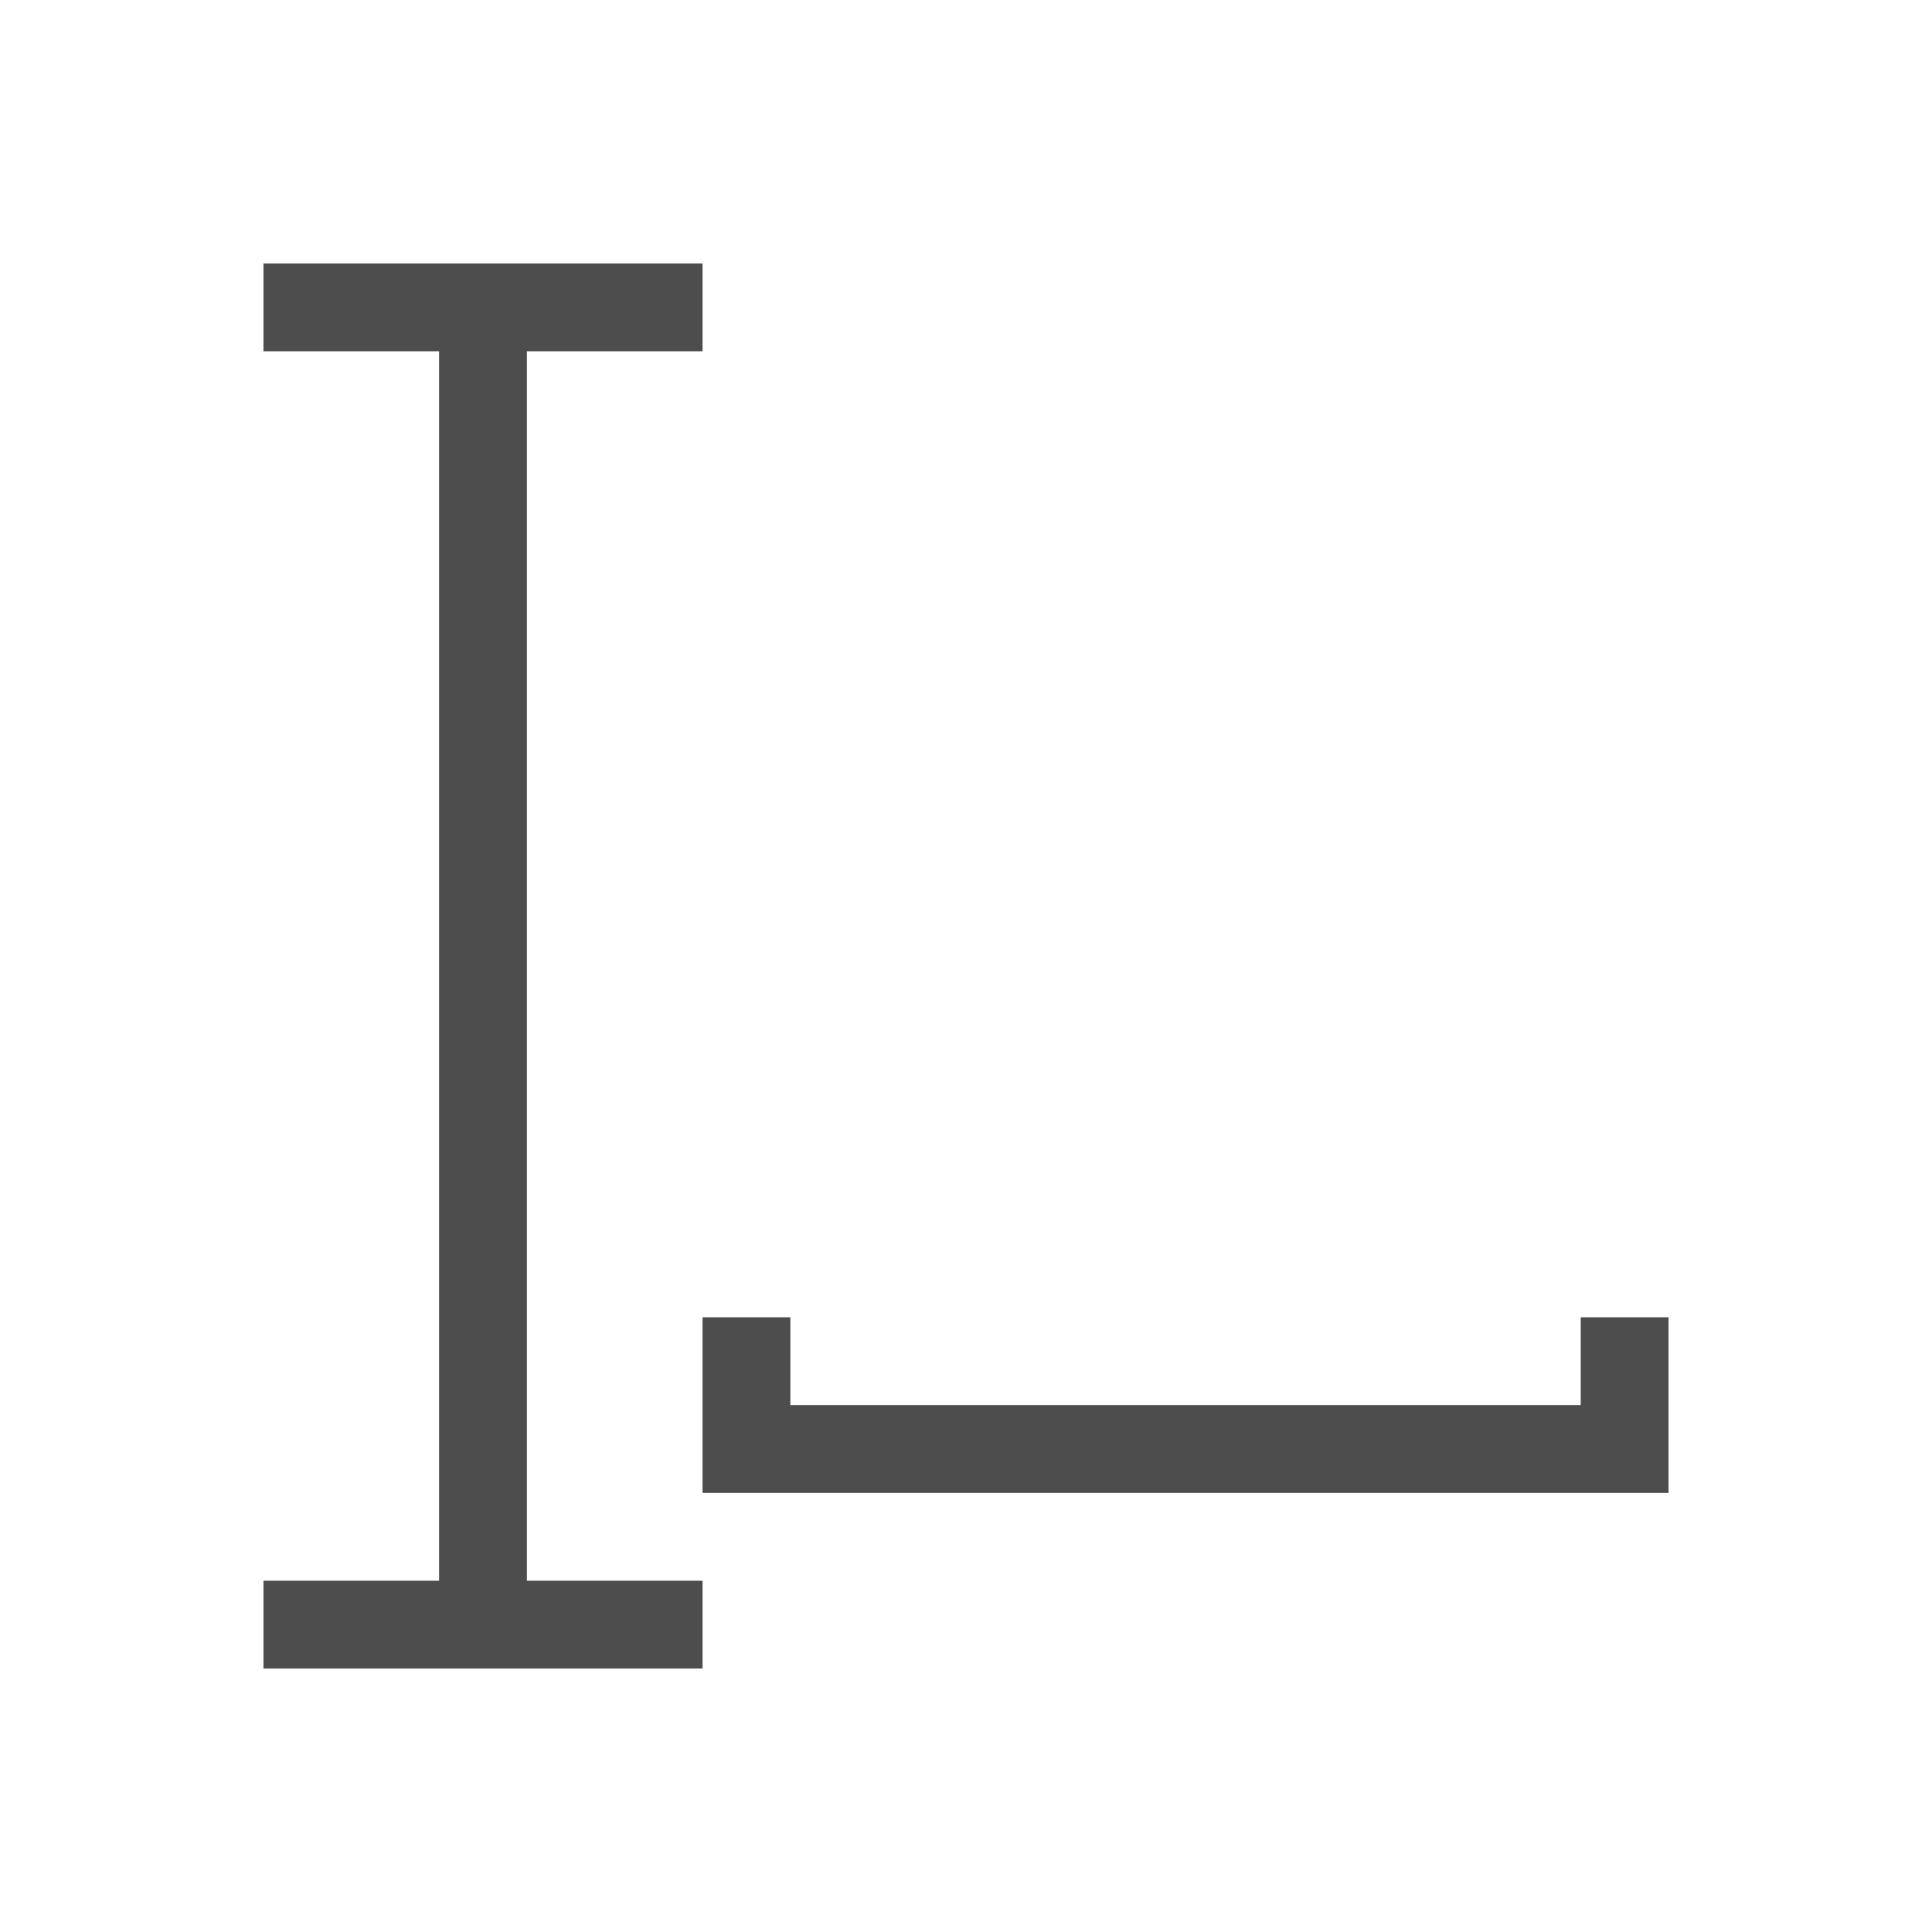
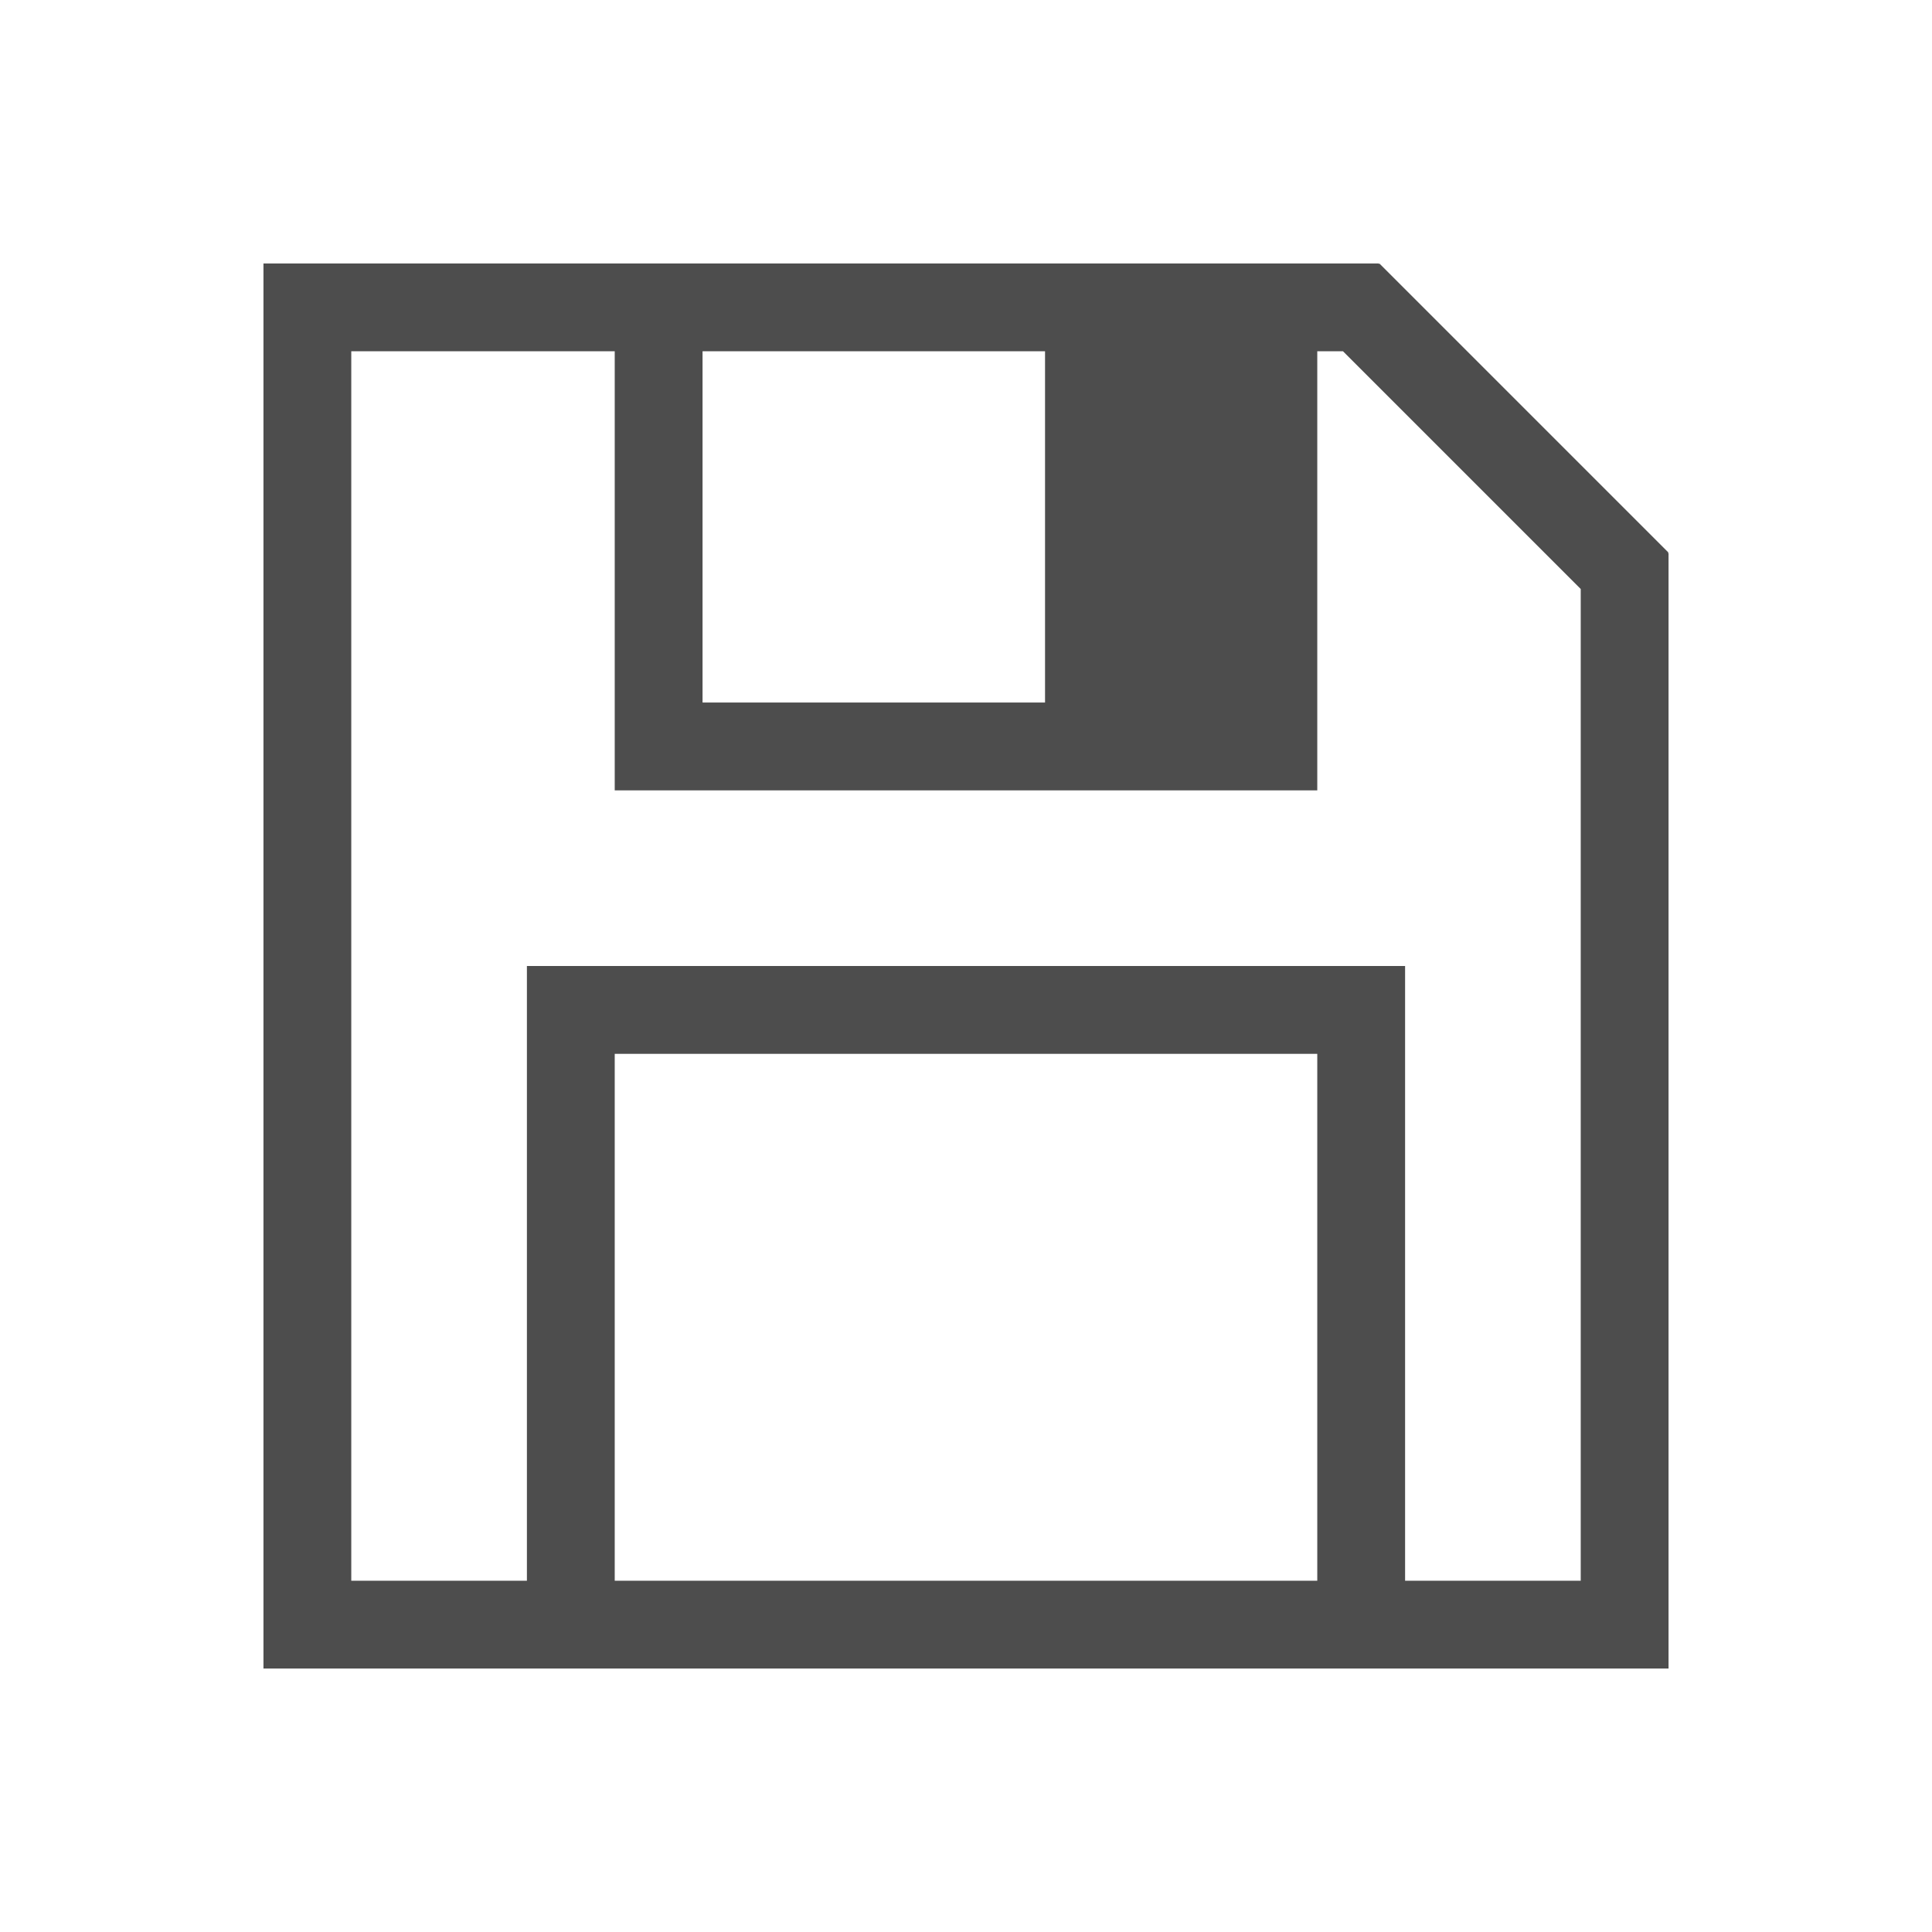
<svg xmlns="http://www.w3.org/2000/svg" width="22" height="22" id="svg2" version="1.1" viewBox="0 0 22 22">
  <defs id="defs4" />
  <g id="layer1" transform="translate(0,-1030.362)">
-     <path style="opacity:1;fill:#4d4d4d;fill-opacity:1;stroke:none;stroke-width:2.8;stroke-miterlimit:4;stroke-dasharray:none;stroke-opacity:0.55" d="M 3 3 L 3 4 L 5 4 L 5 18 L 3 18 L 3 19 L 8 19 L 8 18 L 6 18 L 6 4 L 8 4 L 8 3 L 3 3 z M 8 15 L 8 17 L 9 17 L 18 17 L 19 17 L 19 16 L 19 15 L 18 15 L 18 16 L 9 16 L 9 15 L 8 15 z " transform="translate(0,1030.362)" id="rect4144" />
+     <g id="layer1-7">
+       <path id="rect4126" transform="translate(0,1030.362)" d="m 3,3 0,1 0,15 1,0 15,0 0,-1 0,-11 0,-0.699 -0.008,0 L 19,6.293 15.707,3 15.699,3.008 15.699,3 15,3 3,3 Z M 4,4 7,4 7,8 7,9 15,9 15,8 15,4 15.293,4 18,6.707 18,7 l 0,11 -2,0 0,-7 -1,0 -8,0 -1,0 0,7 -2,0 0,-14 z m 4,0 3.9,0 0,4 L 8,8 8,4 Z m -1,8 8,0 0,6 -8,0 0,-6 z" style="fill:#4d4d4d;fill-opacity:1;stroke:none" />
+     </g>
+     <rect ry="0" y="1032.362" x="-24" height="19" width="18" id="BG_MESSAGE" style="color:#000000;text-decoration:none;text-decoration-line:none;text-decoration-style:solid;text-decoration-color:#000000;white-space:normal;clip-rule:nonzero;display:inline;overflow:visible;visibility:visible;opacity:1;isolation:auto;mix-blend-mode:normal;color-interpolation:sRGB;color-interpolation-filters:linearRGB;solid-color:#000000;solid-opacity:1;fill:#1a1a1a;fill-opacity:1;fill-rule:nonzero;stroke:none;stroke-width:1;stroke-linecap:butt;stroke-linejoin:miter;stroke-miterlimit:4;stroke-dasharray:none;stroke-dashoffset:0;stroke-opacity:1;color-rendering:auto;image-rendering:auto;shape-rendering:auto;text-rendering:auto;enable-background:accumulate" />
+     <path id="MESSAGE" d="m -17.801,1035.559 0,2.854 0.139,0 0,-2.854 -0.139,0 z m 3.174,3.023 0,0.125 0.5,0 0,3.375 0.064,0 0,0.643 c 0.005,0.31 0.289,0.496 0.574,0.656 0.285,0.16 0.566,0.271 0.566,0.561 l 0,0.244 c 0,0.32 -0.166,0.565 -0.496,0.565 -0.033,0 -0.064,0 -0.094,-0.01 l -0.039,-0.113 -0.139,0 0,0.047 c -0.164,-0.101 -0.245,-0.293 -0.238,-0.5 l 0,-0.301 -0.135,0 0,0.301 c -0.004,0.314 0.143,0.547 0.373,0.648 l 0,3.305 0.139,0 0,-3.074 1.057,3.074 0.135,0 0,-3.5 -0.135,0 0,3.111 -0.971,-2.861 c 0.016,10e-4 0.031,0 0.047,0 0.43,0 0.631,-0.32 0.631,-0.695 l 0,-0.266 c 0,-0.33 -0.346,-0.489 -0.656,-0.664 -0.245,-0.14 -0.464,-0.261 -0.479,-0.541 l 0,-0.715 c 0,-0.37 0.189,-0.549 0.459,-0.549 0.154,0 0.263,0.058 0.334,0.15 l 0,0.48 0.111,0 0,0.322 0.135,0 0,-0.322 0.879,0 0,-0.131 -0.881,0 c -0.005,-0.143 -0.041,-0.272 -0.104,-0.375 l 0,-0.459 0.779,0 0,-0.125 -0.779,0 0,-2.285 0.984,0 0,-0.125 -1.125,0 0,2.836 c -0.089,-0.066 -0.201,-0.103 -0.334,-0.103 -0.267,0 -0.441,0.133 -0.529,0.332 l 0,-2.939 0.5,0 0,-0.125 -1.135,0 z m -3.174,0.029 0,0.447 0,2.281 -0.195,0 0,0.125 0.195,0 0,0.617 0.139,0 0,-0.617 0.166,0 0,3.375 0.135,0 0,-3.375 0.5,0 0,-0.125 -0.801,0 0,-0.184 0.996,0 0,0.926 0.135,0 0,-3.471 -0.135,0 0,2.416 -0.996,0 0,-1.969 0,-0.447 -0.139,0 z m 2.207,0 -0.537,3.471 0.141,0 0.145,-0.965 0.715,0 0.15,0.965 0.141,0 -0.551,-3.471 -0.203,0 z m 0.104,0.176 0.34,2.195 -0.674,0 0.334,-2.195 z m -1.002,2.553 0,3.272 c -0.012,-5e-4 -0.023,0 -0.035,0 -0.39,0 -0.641,0.319 -0.641,0.709 l 0,2.141 c 0,0.39 0.24,0.705 0.65,0.705 0.43,0 0.625,-0.354 0.625,-0.699 l 0,-0.256 -0.135,0 0,0.256 c 0,0.3 -0.155,0.565 -0.49,0.565 -0.34,0 -0.51,-0.285 -0.51,-0.57 l 0,-2.141 c 0,-0.36 0.21,-0.574 0.51,-0.574 0.009,0 0.017,0 0.025,0 l 0,0.094 0.139,0 0,-0.068 c 0.216,0.075 0.326,0.299 0.326,0.547 l 0.004,0.275 0.131,0 0,-0.279 c 0,-0.327 -0.177,-0.602 -0.461,-0.682 l 0,-0.719 0.996,0 0,0.926 0.037,0 c -0.092,0.124 -0.139,0.283 -0.139,0.449 l 0,2.186 c 0,0.38 0.24,0.689 0.645,0.689 0.42,0 0.625,-0.34 0.625,-0.695 l 0,-2.174 c 0,-0.28 -0.128,-0.53 -0.357,-0.639 l 0,-3.316 -0.139,0 0,3.272 c -0.041,-0.01 -0.084,-0.012 -0.129,-0.012 -0.169,0 -0.305,0.053 -0.408,0.139 l 0,-3.398 -0.135,0 0,2.445 -0.996,0 0,-2.445 -0.139,0 z m -1.309,3.289 0,3.5 0.139,0 0,-3.5 -0.139,0 z m 2.986,0.1 c 0.046,0 0.09,0.01 0.129,0.016 l 0,0.096 0.139,0 0,-0.029 c 0.151,0.104 0.223,0.294 0.223,0.484 l 0,2.174 c 0,0.305 -0.16,0.56 -0.49,0.56 -0.345,0 -0.504,-0.26 -0.504,-0.555 l 0,-2.186 c 0,-0.31 0.159,-0.56 0.504,-0.56 z" style="font-style:normal;font-variant:normal;font-weight:300;font-stretch:normal;font-size:medium;line-height:125%;font-family:Canter;-inkscape-font-specification:'Canter Light';letter-spacing:0px;word-spacing:0px;fill:#52d563;fill-opacity:1;stroke:none;stroke-width:1px;stroke-linecap:butt;stroke-linejoin:miter;stroke-opacity:1" />
  </g>
</svg>
